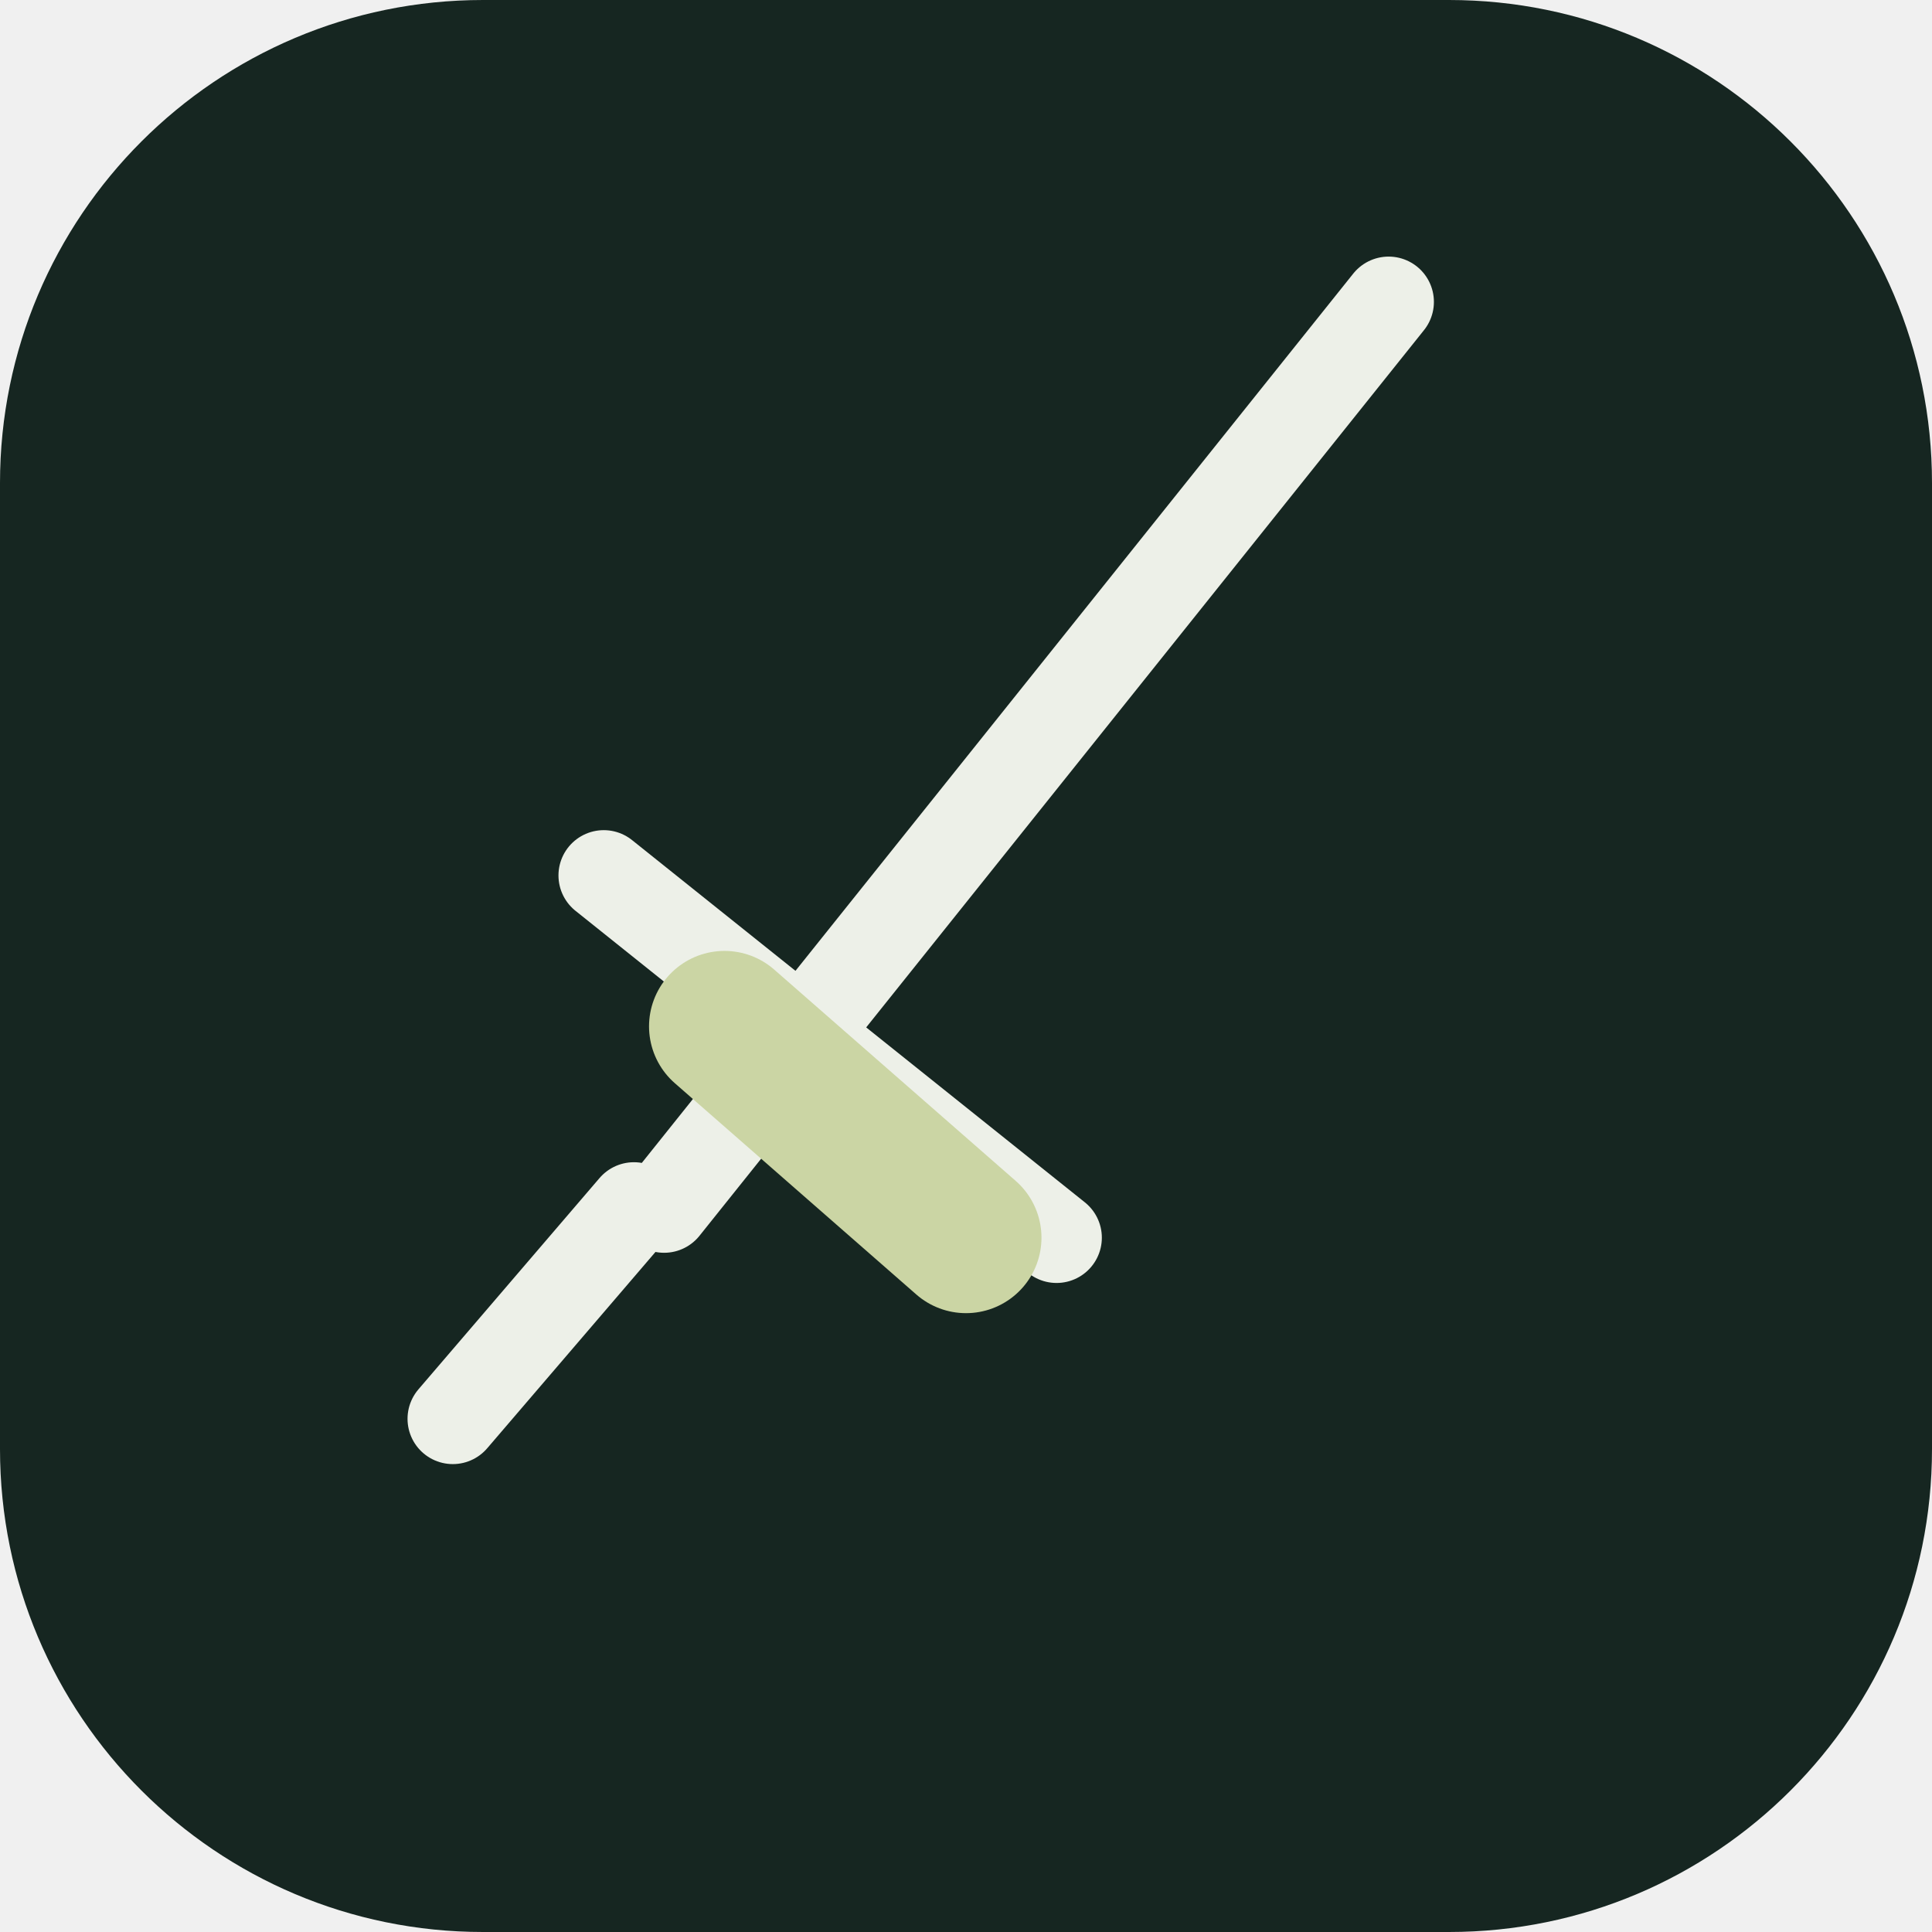
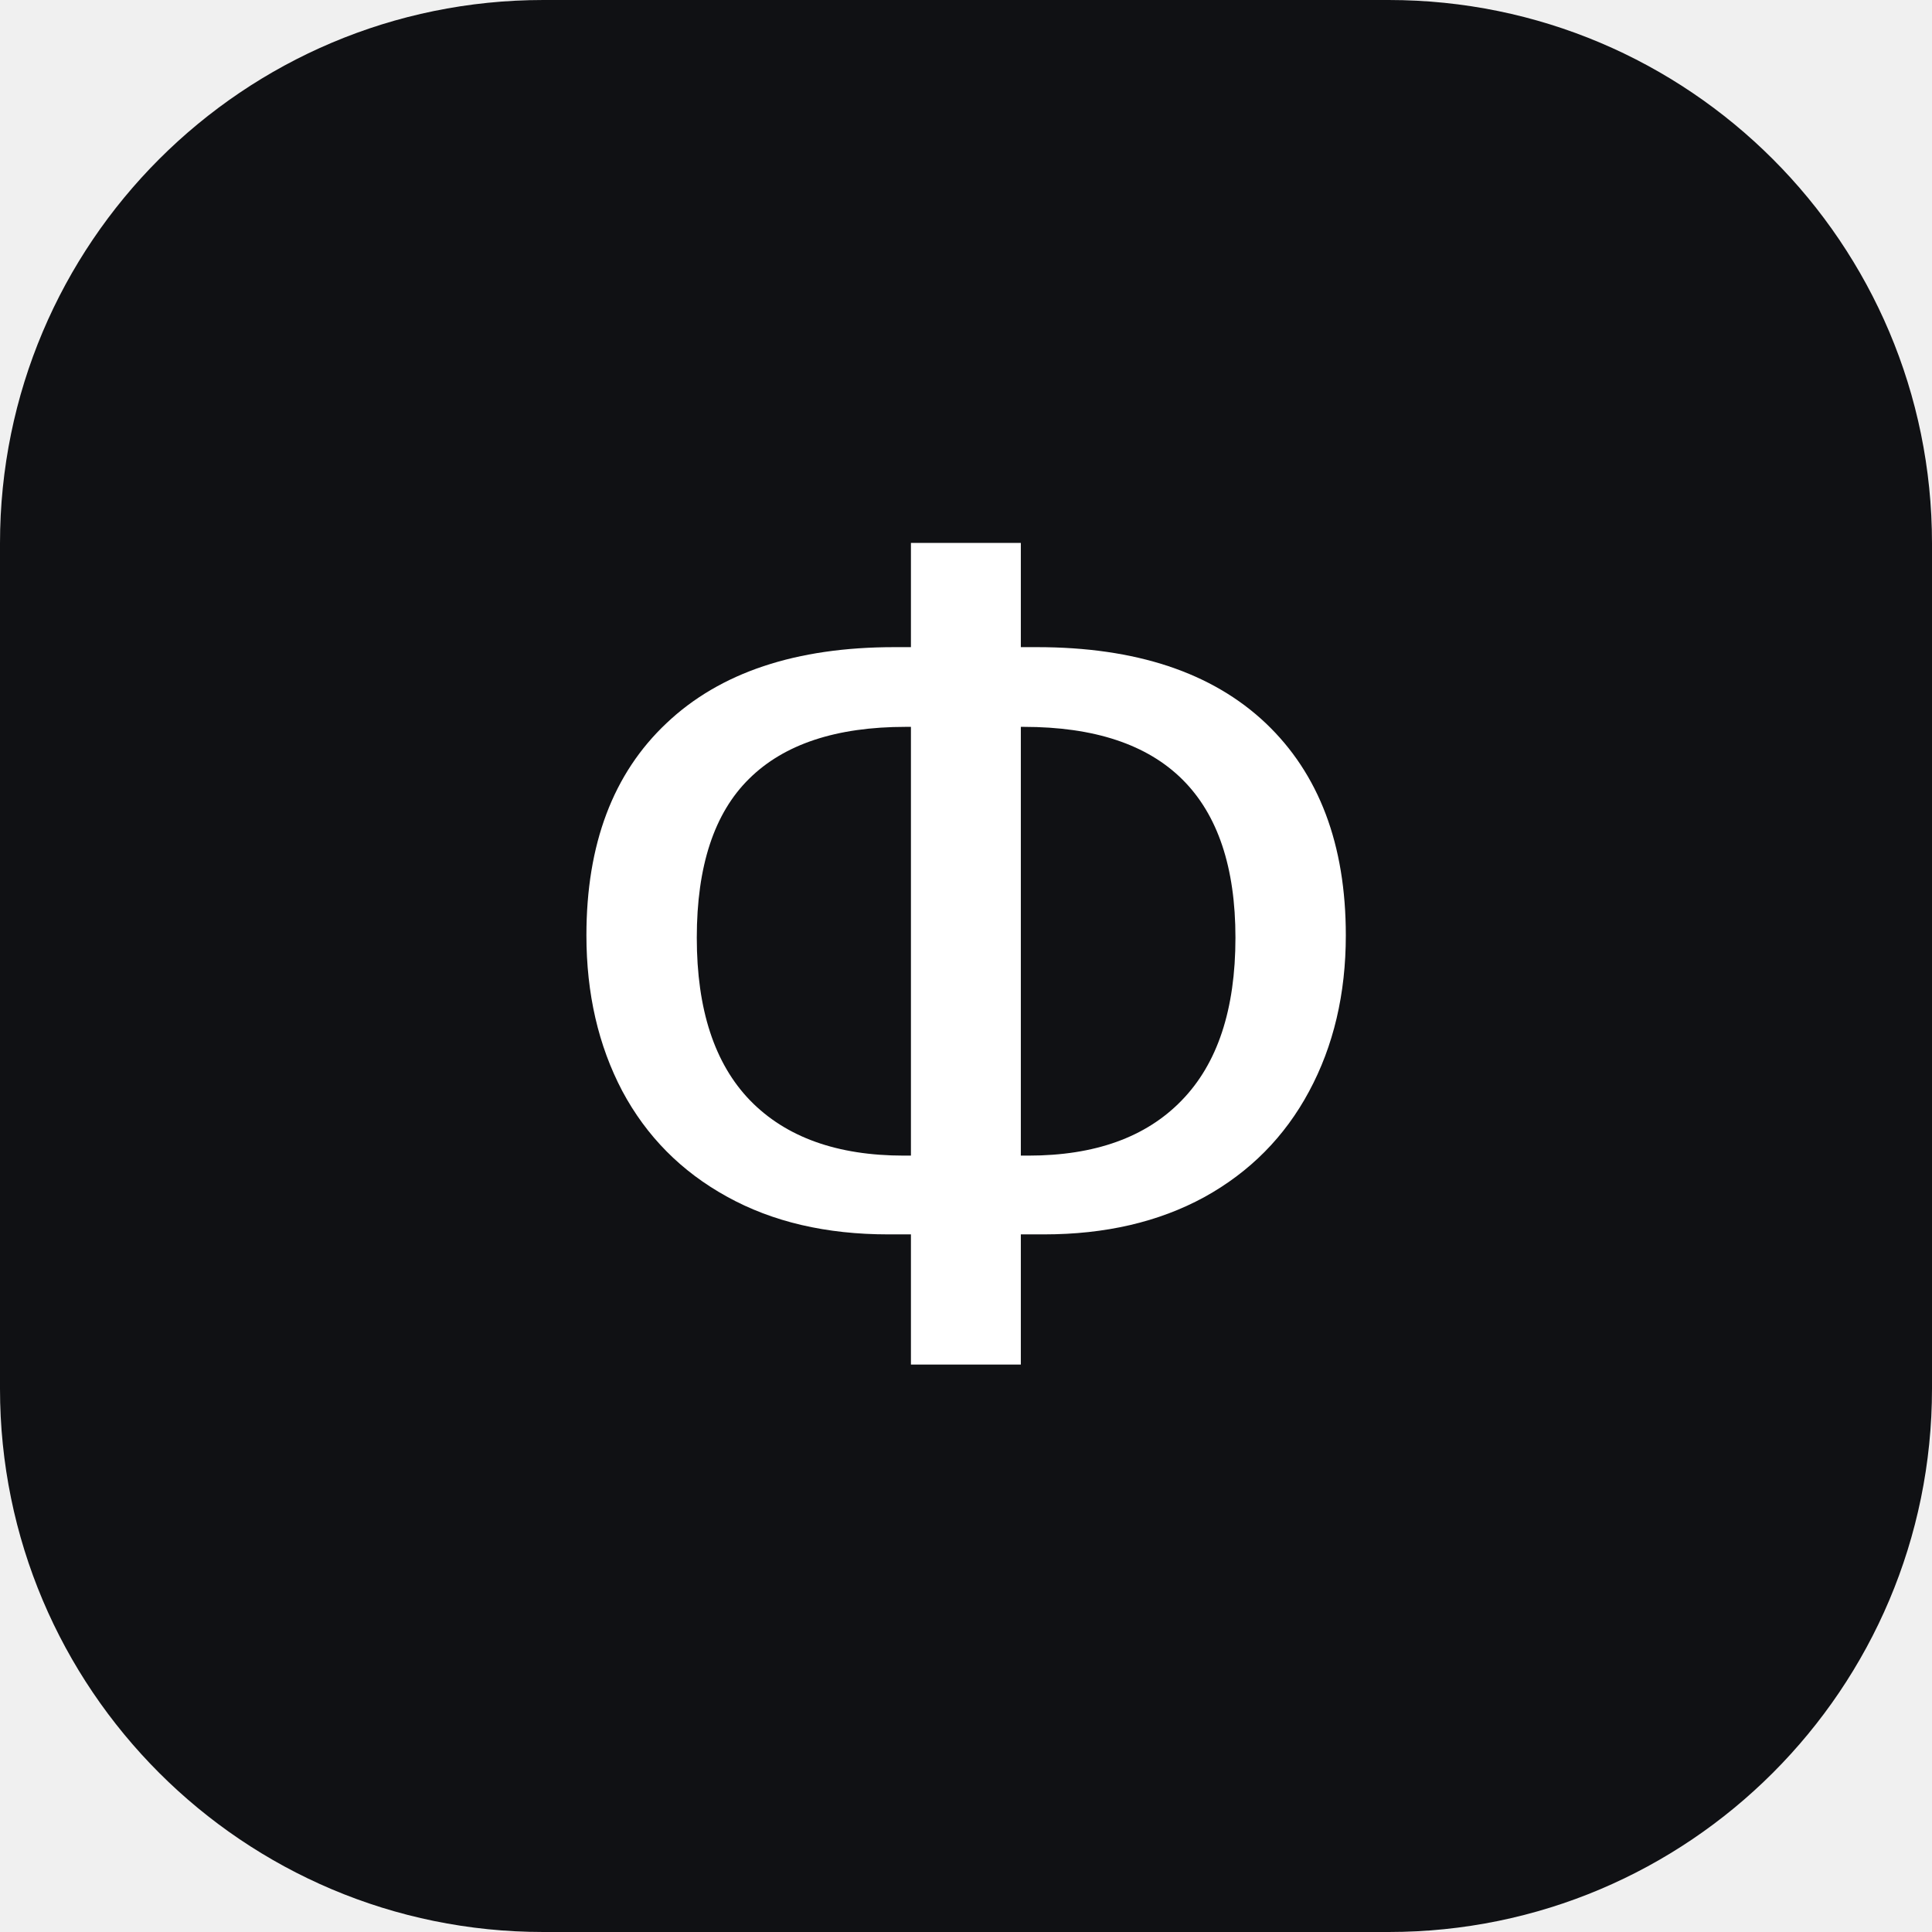
<svg xmlns="http://www.w3.org/2000/svg" viewBox="0 0 64 64">
-   <rect width="64" height="64" rx="16" fill="#162621" />
-   <path d="M46 10 22 40M35 41 20 29M21 40l-6 7" fill="none" stroke="#edf0e8" stroke-width="3" stroke-linecap="round" />
-   <path d="m24 34 8 7" stroke="#cbd5a4" stroke-width="5" stroke-linecap="round" />
+   <rect width="64" height="64" rx="18" fill="#101114" />
+   <text x="32" y="45" font-family="Arial,sans-serif" font-size="39" text-anchor="middle" fill="white">Ф</text>
</svg>
